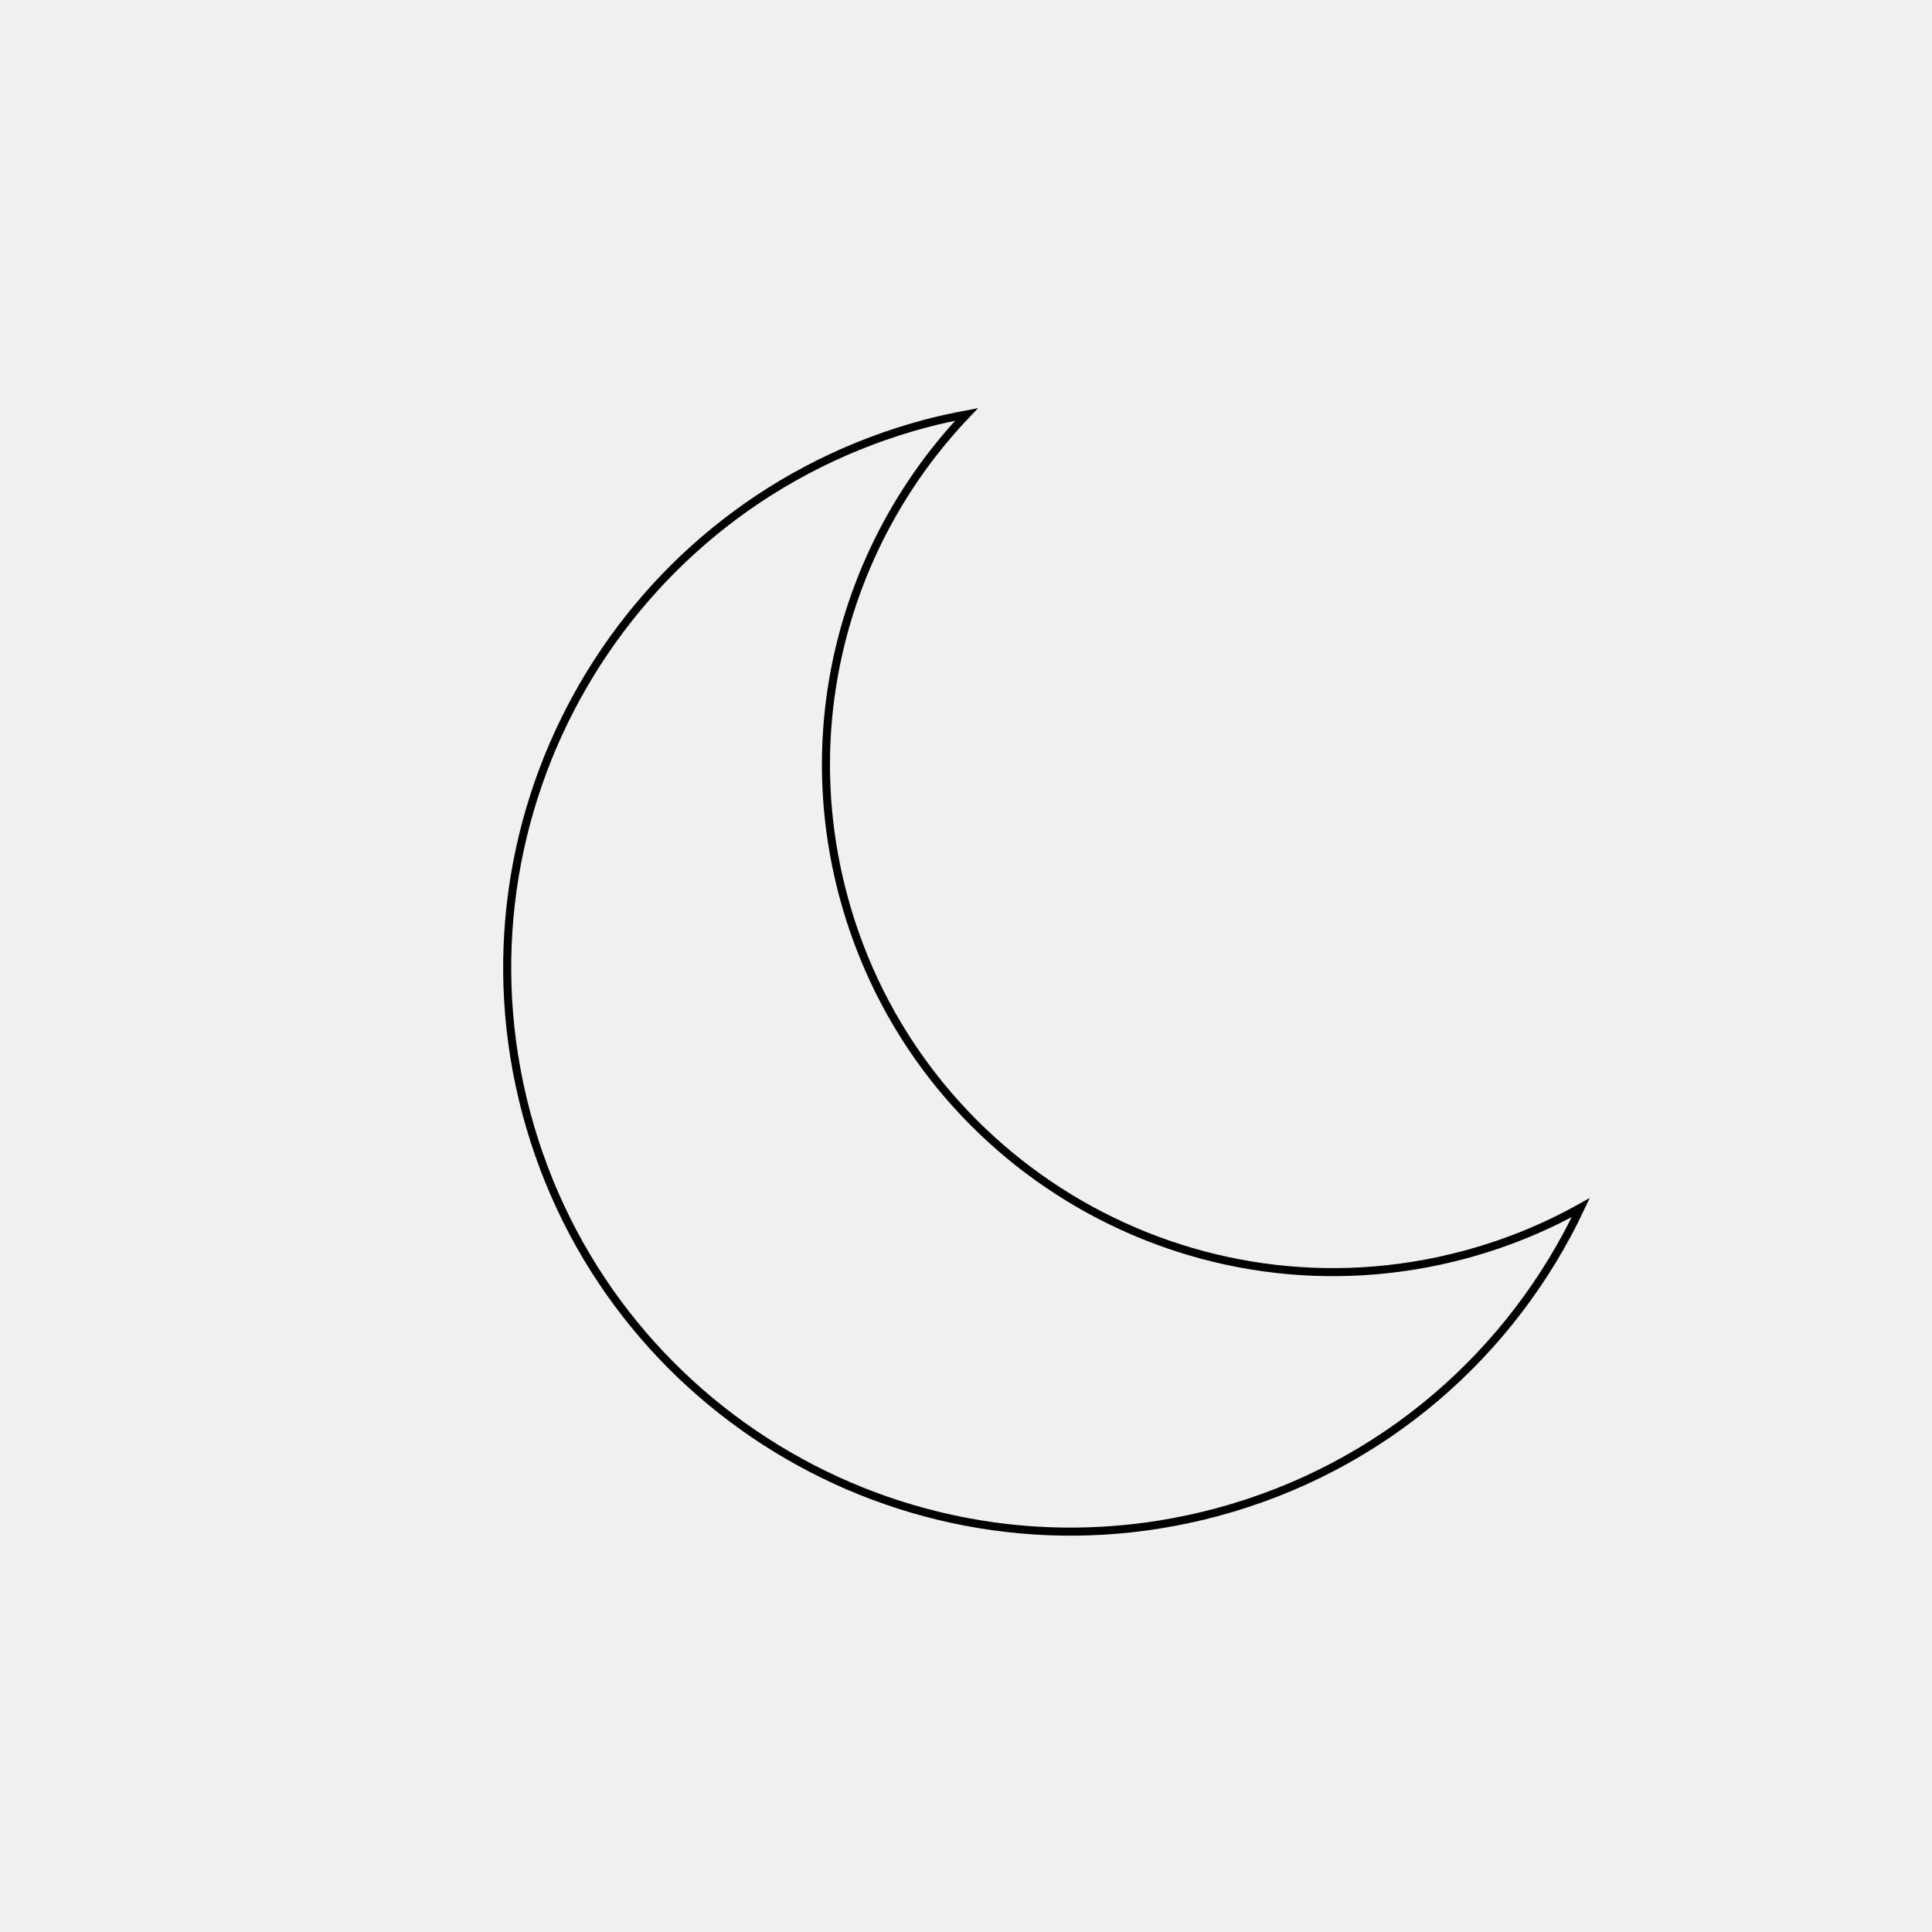
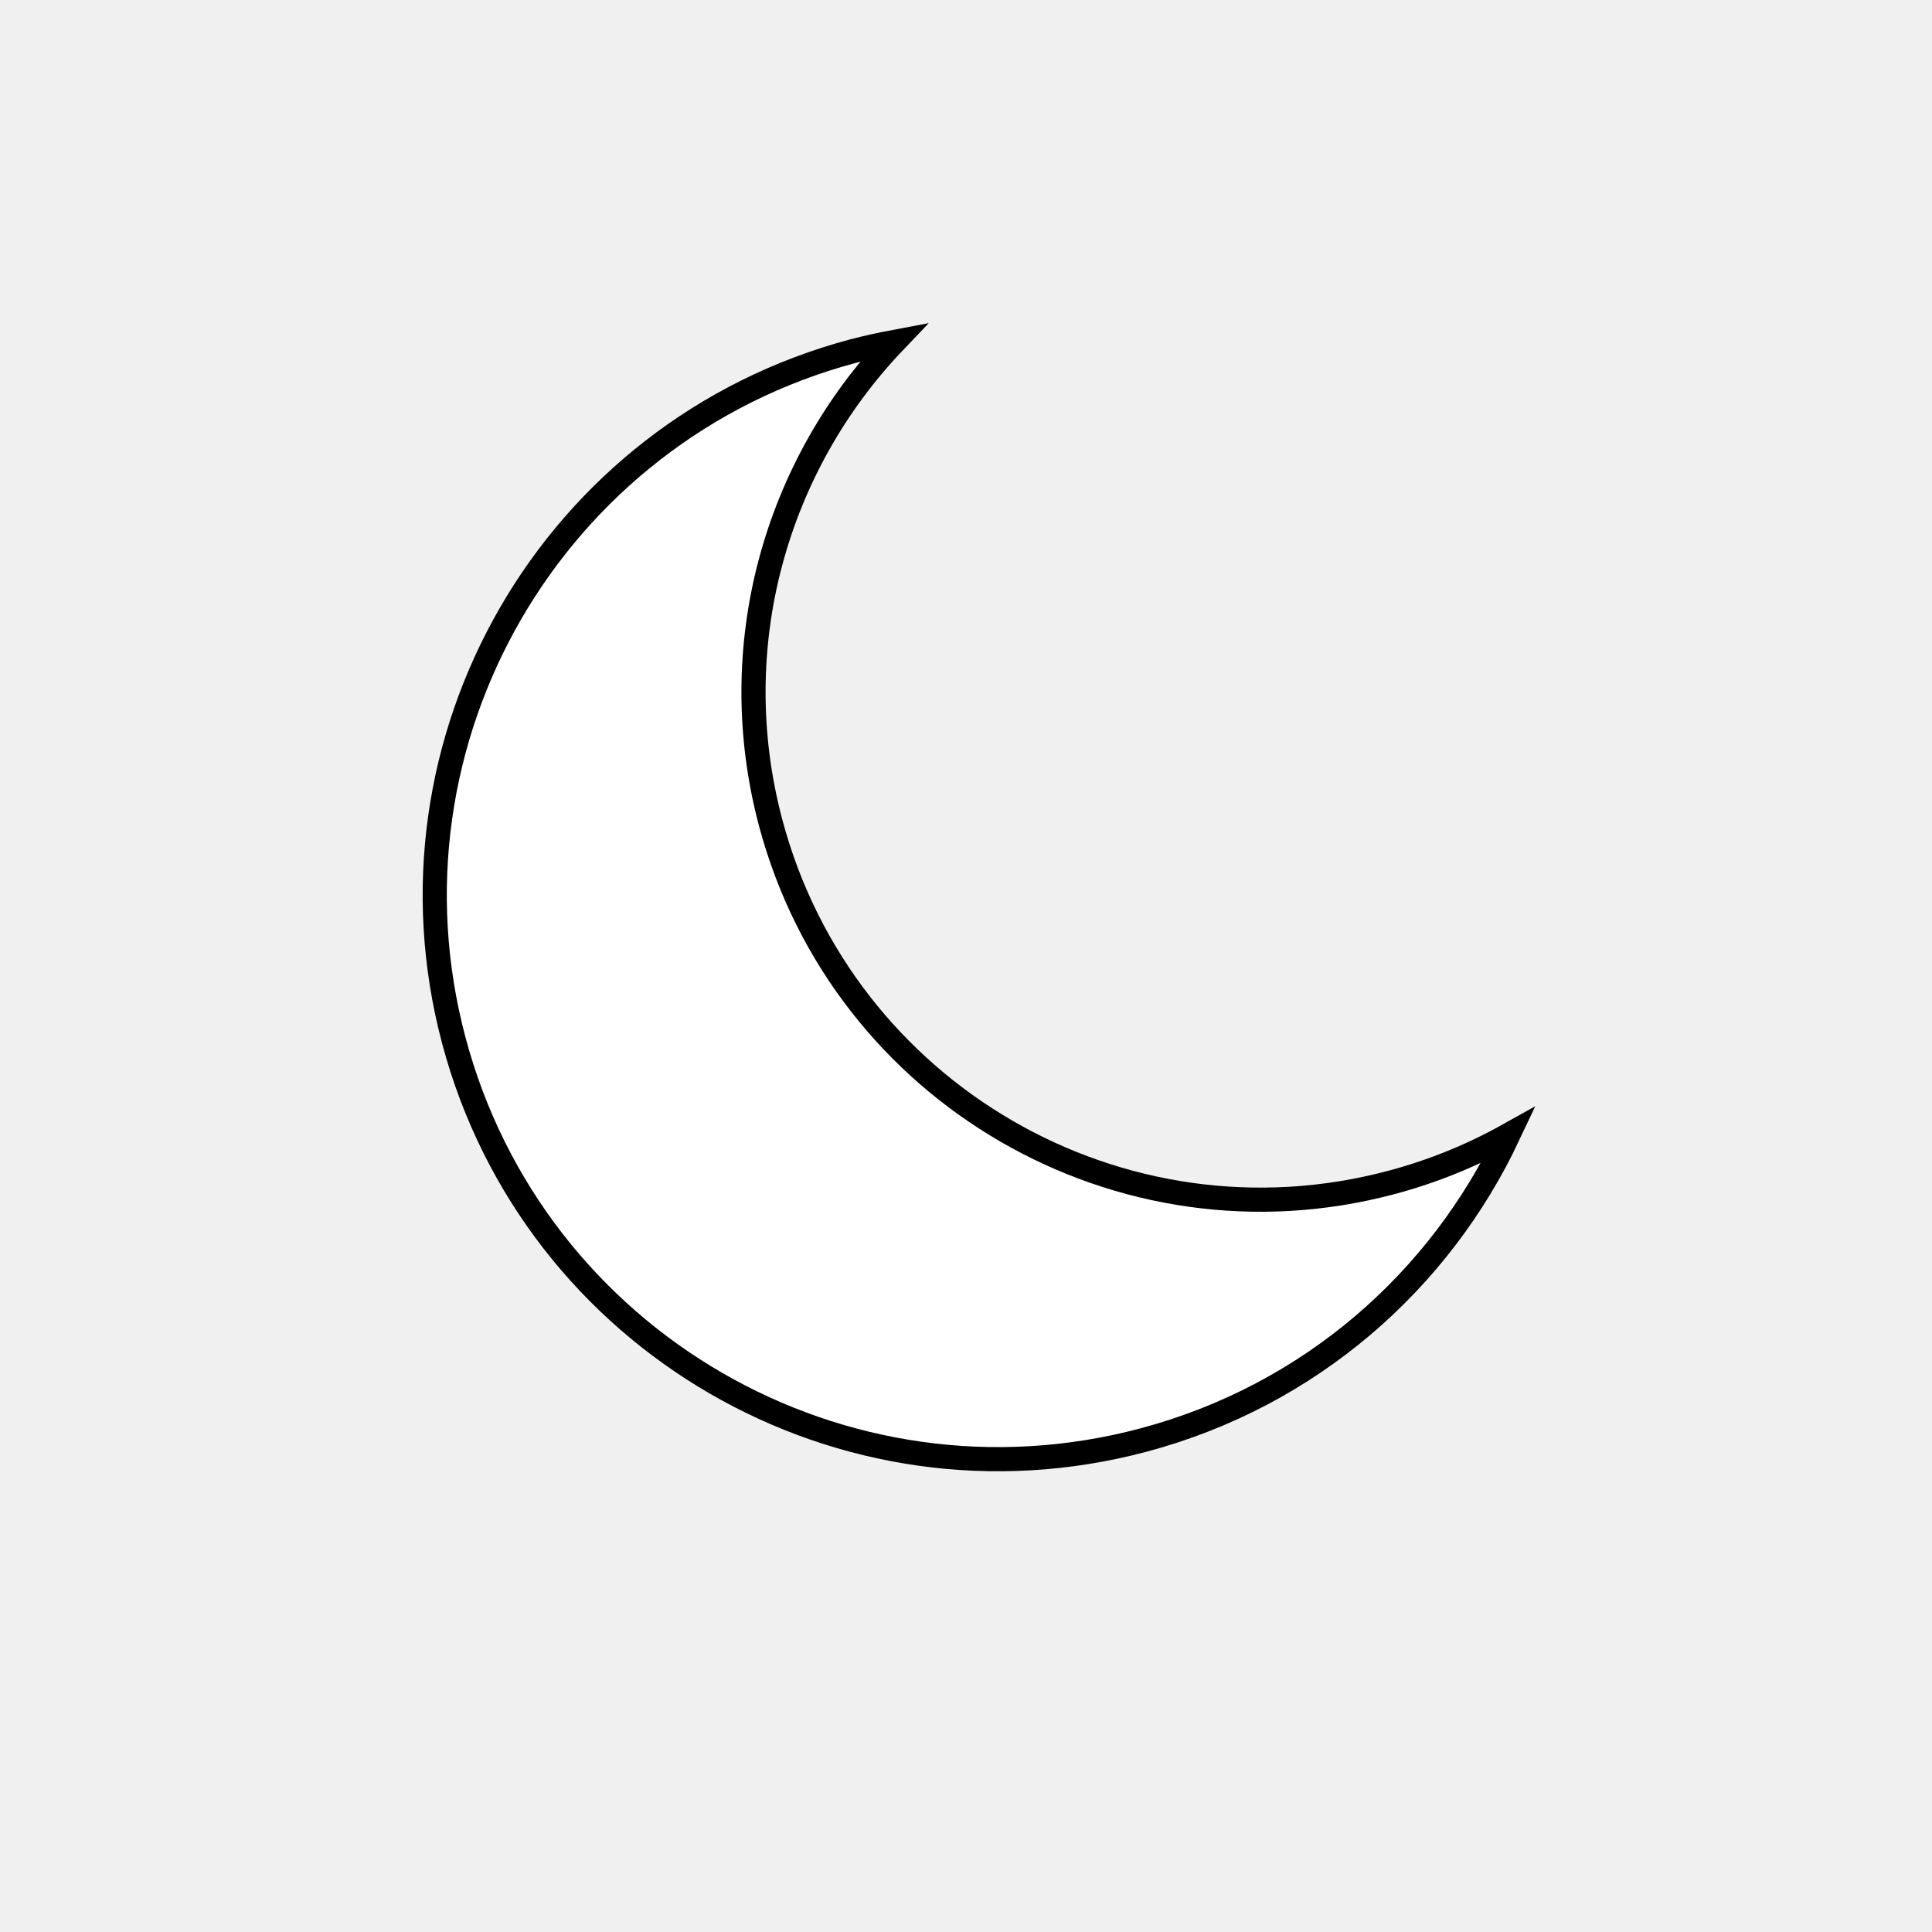
<svg xmlns="http://www.w3.org/2000/svg" version="1.1" id="레이어_1" x="0px" y="0px" width="240px" height="240px" viewBox="0 0 240 240" style="enable-background:new 0 0 240 240;" xml:space="preserve">
  <style type="text/css">
- 	.st0{fill:none;stroke:#000000;stroke-miterlimit:10;}
+ 	.st0{fill:#FFFFFF;stroke:#000000;stroke-width:3;stroke-linecap:square;stroke-miterlimit:10;}
</style>
  <g>
    <g>
-       <path class="st0" d="M181.84,155.89c-33.62,8.96-68.14-11.04-77.1-44.66c-5.86-22.01,0.68-44.39,15.33-59.75    c-1.69,0.32-3.38,0.68-5.07,1.13c-37.36,9.95-59.57,48.3-49.62,85.66s48.3,59.57,85.66,49.62c20.77-5.53,36.84-19.85,45.33-37.88    C191.88,152.52,187.02,154.51,181.84,155.89z" />
+       <path class="st0" d="M172.84,146.89c-33.62,8.96-68.14-11.04-77.1-44.66c-5.86-22.01,0.68-44.39,15.33-59.75    c-1.69,0.32-3.38,0.68-5.07,1.13c-37.36,9.95-59.57,48.3-49.62,85.66s48.3,59.57,85.66,49.62c20.77-5.53,36.84-19.85,45.33-37.88    C182.88,143.52,178.02,145.51,172.84,146.89z" />
    </g>
  </g>
</svg>
